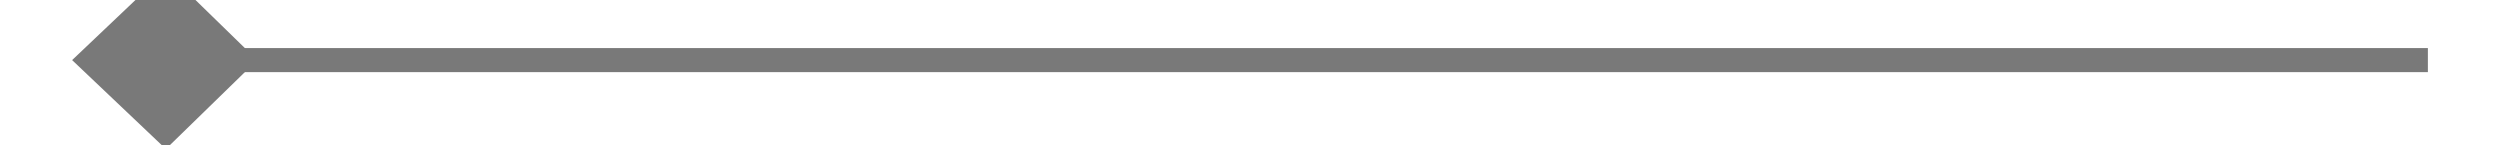
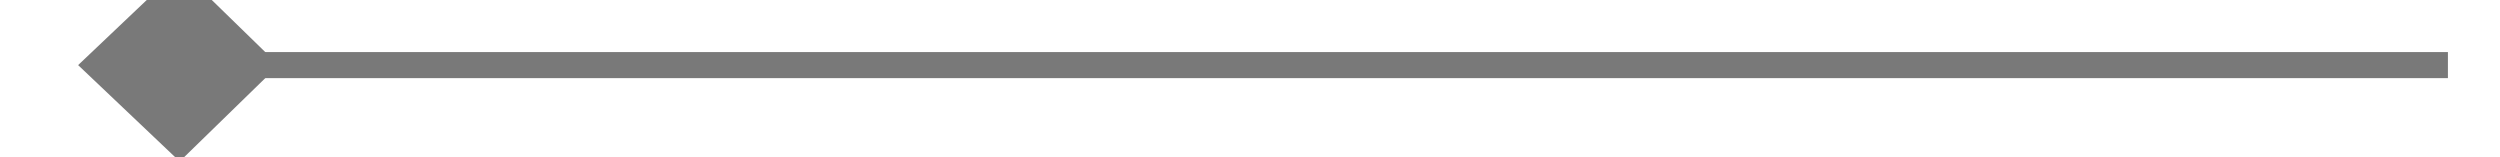
- <svg xmlns="http://www.w3.org/2000/svg" version="1.1" width="104px" height="6px" preserveAspectRatio="xMinYMid meet" viewBox="186 309  104 4">
-   <g transform="matrix(-1 0 0 -1 476 622 )">
-     <path d="M 192.9 307.8  L 189 311.5  L 192.9 315.2  L 196.7 311.5  L 192.9 307.8  Z " fill-rule="nonzero" fill="#797979" stroke="none" transform="matrix(-1 1.22460635382238E-16 -1.22460635382238E-16 -1 476 623 )" />
-     <path d="M 190 311.5  L 287 311.5  " stroke-width="1" stroke="#797979" fill="none" transform="matrix(-1 1.22460635382238E-16 -1.22460635382238E-16 -1 476 623 )" />
+ <svg xmlns="http://www.w3.org/2000/svg" version="1.1" width="96px" height="6px" preserveAspectRatio="xMinYMid meet" viewBox="186 249  96 4">
+   <g transform="matrix(-1 0 0 -1 468 502 )">
+     <path d="M 191.9 247.8  L 188 251.5  L 191.9 255.2  L 195.7 251.5  L 191.9 247.8  Z " fill-rule="nonzero" fill="#797979" stroke="none" transform="matrix(-1 1.22460635382238E-16 -1.22460635382238E-16 -1 467 503 )" />
+     <path d="M 189 251.5  L 279 251.5  " stroke-width="1" stroke="#797979" fill="none" transform="matrix(-1 1.22460635382238E-16 -1.22460635382238E-16 -1 467 503 )" />
  </g>
</svg>
